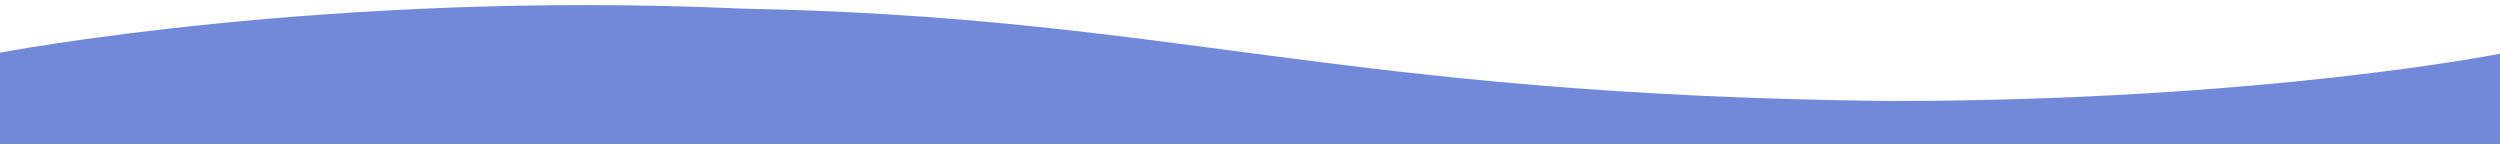
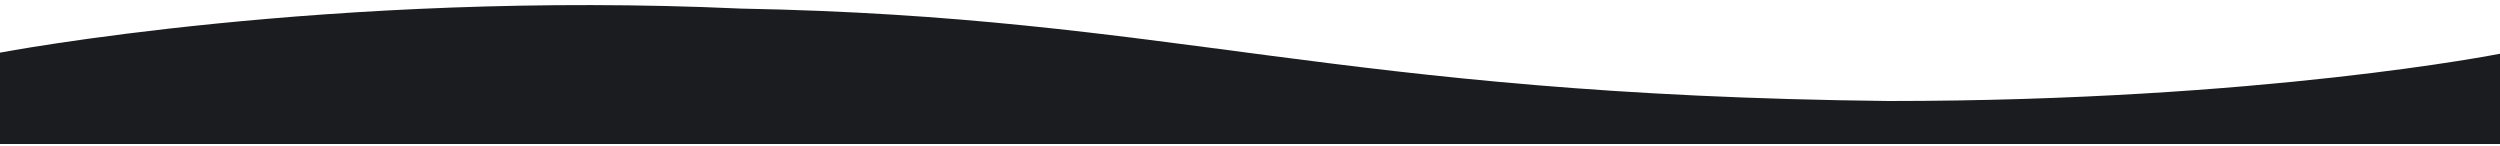
<svg xmlns="http://www.w3.org/2000/svg" width="360" height="21" viewBox="0 0 360 21" fill="none">
-   <path d="M0 20.733V7.582C0 7.582 47.531 -1.469 106.734 1.238C169.312 2.399 191.672 13.651 271.969 14.544C325.828 14.544 360 7.736 360 7.736V20.733H0Z" fill="#7289DA" />
+   <path d="M0 20.733V7.582C0 7.582 47.531 -1.469 106.734 1.238C169.312 2.399 191.672 13.651 271.969 14.544C325.828 14.544 360 7.736 360 7.736V20.733H0Z" fill="#1a1c1f" />
</svg>
